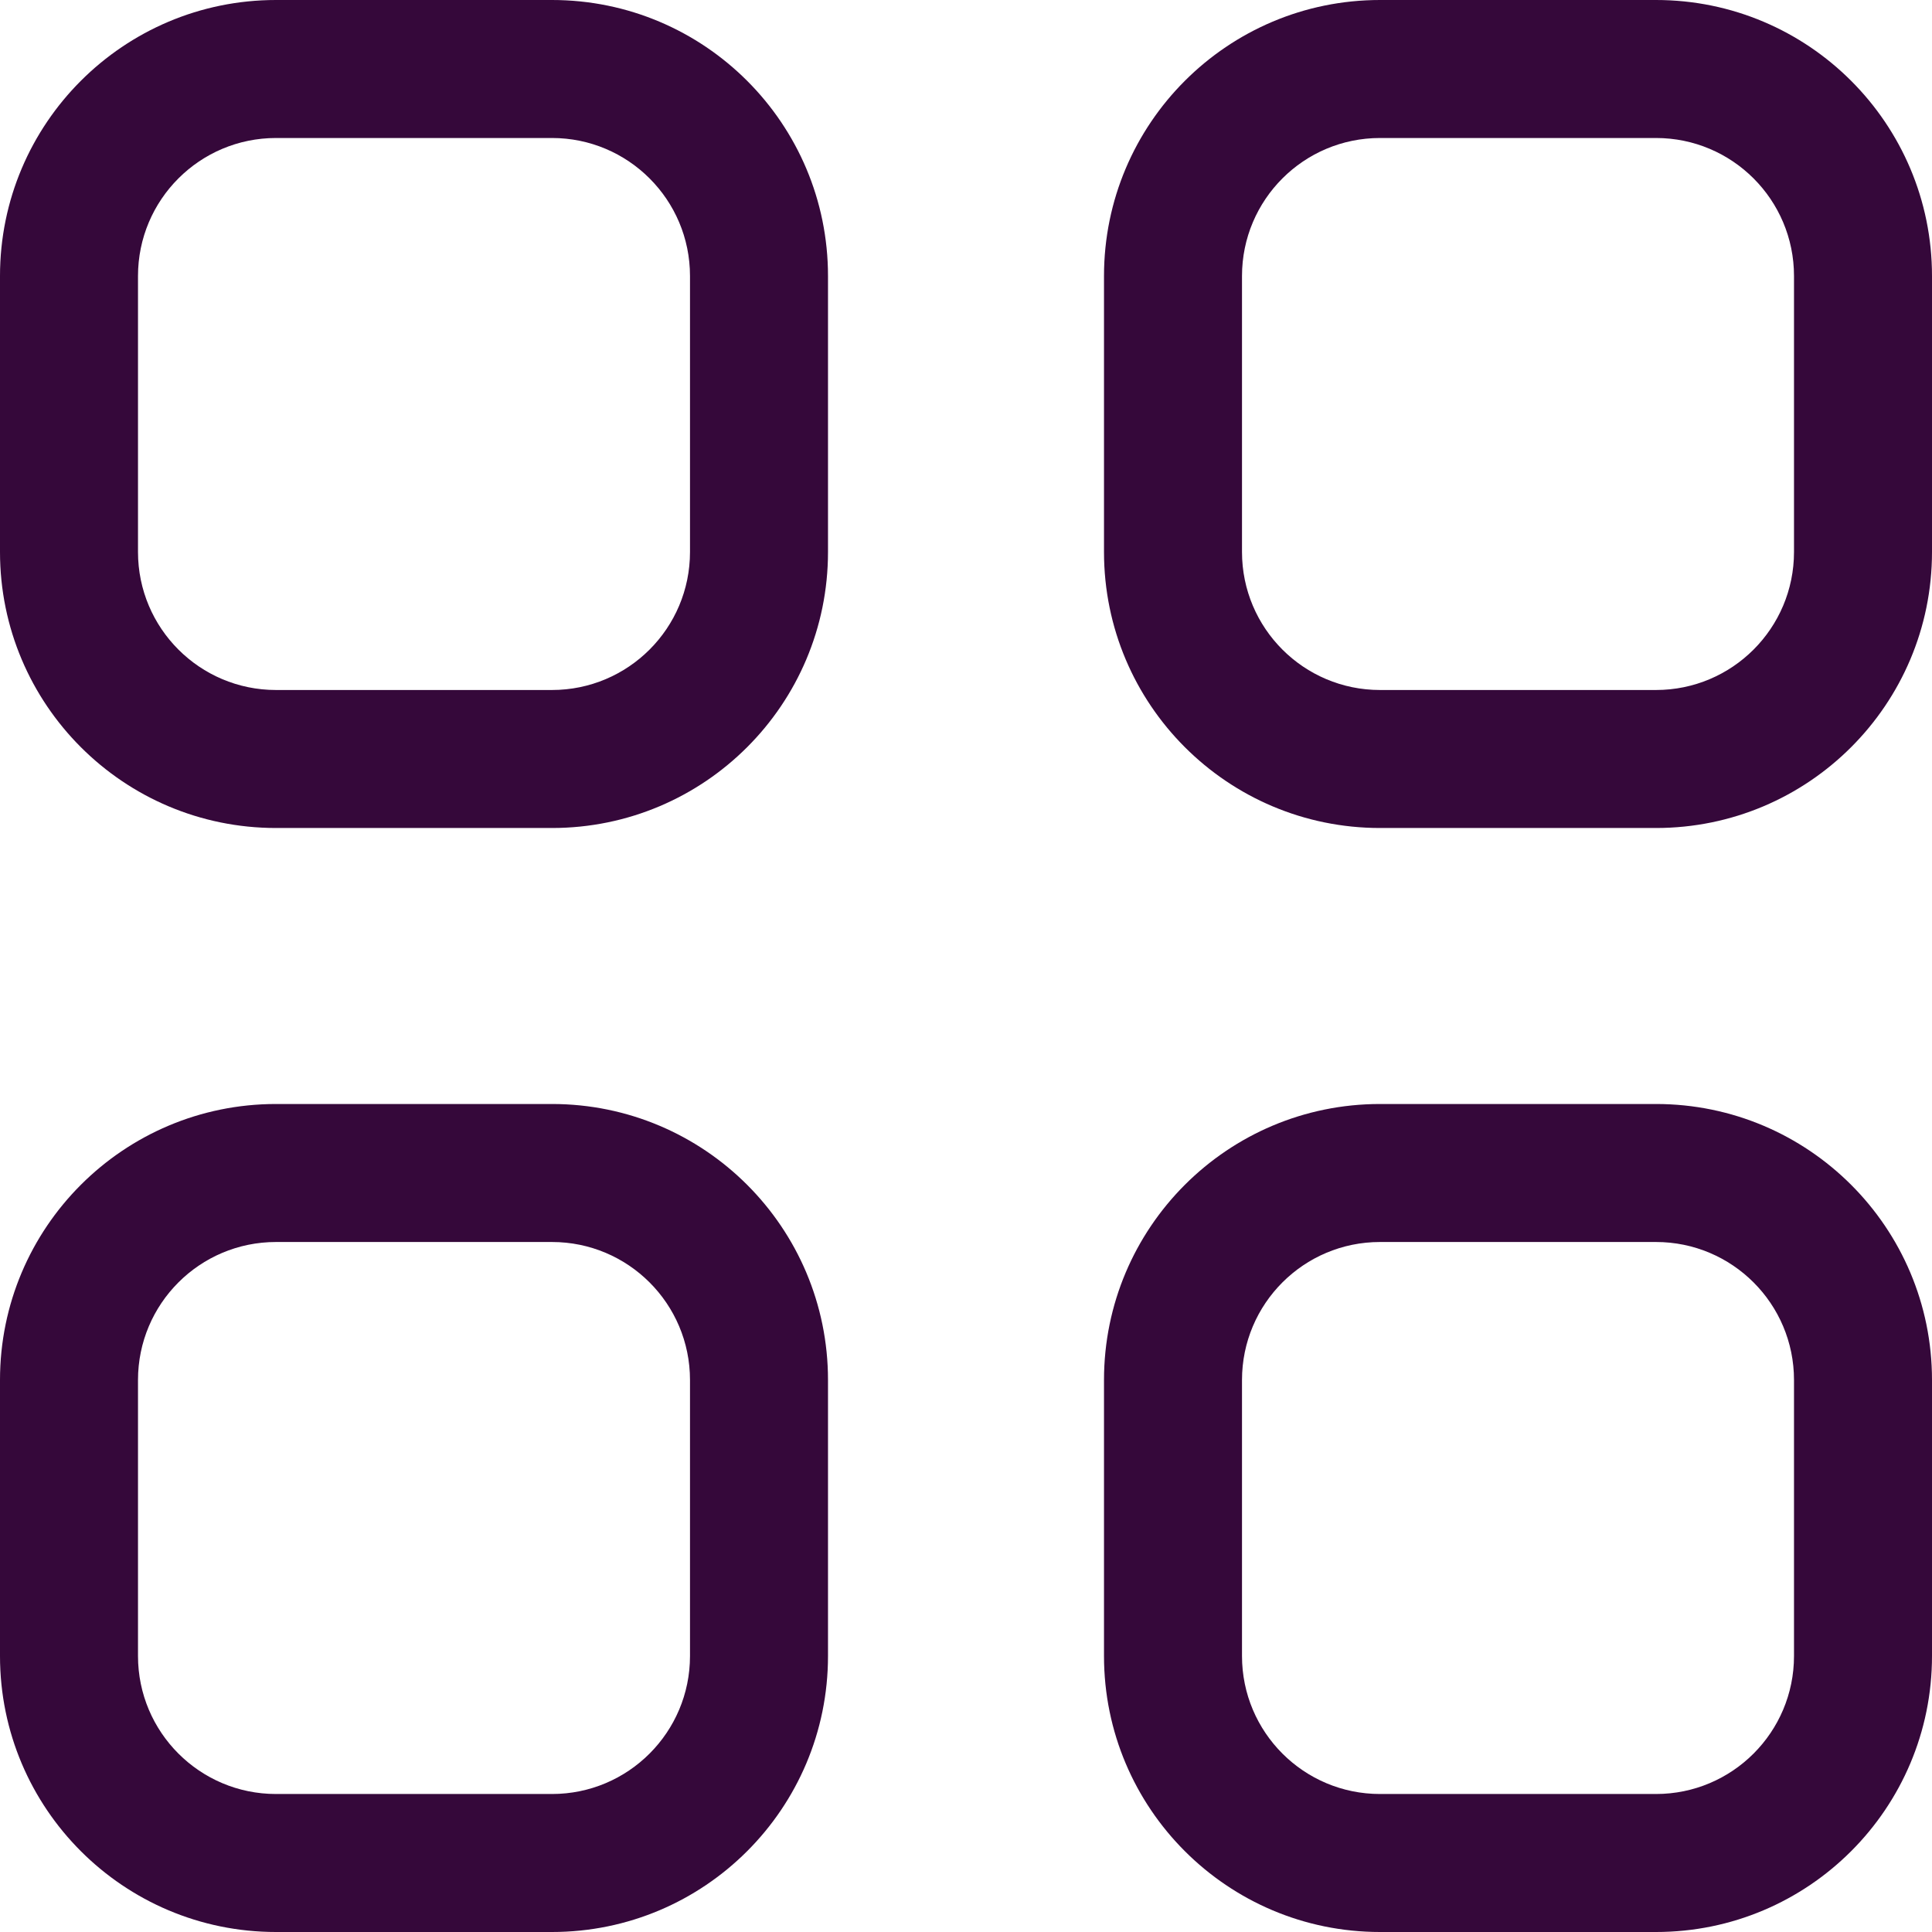
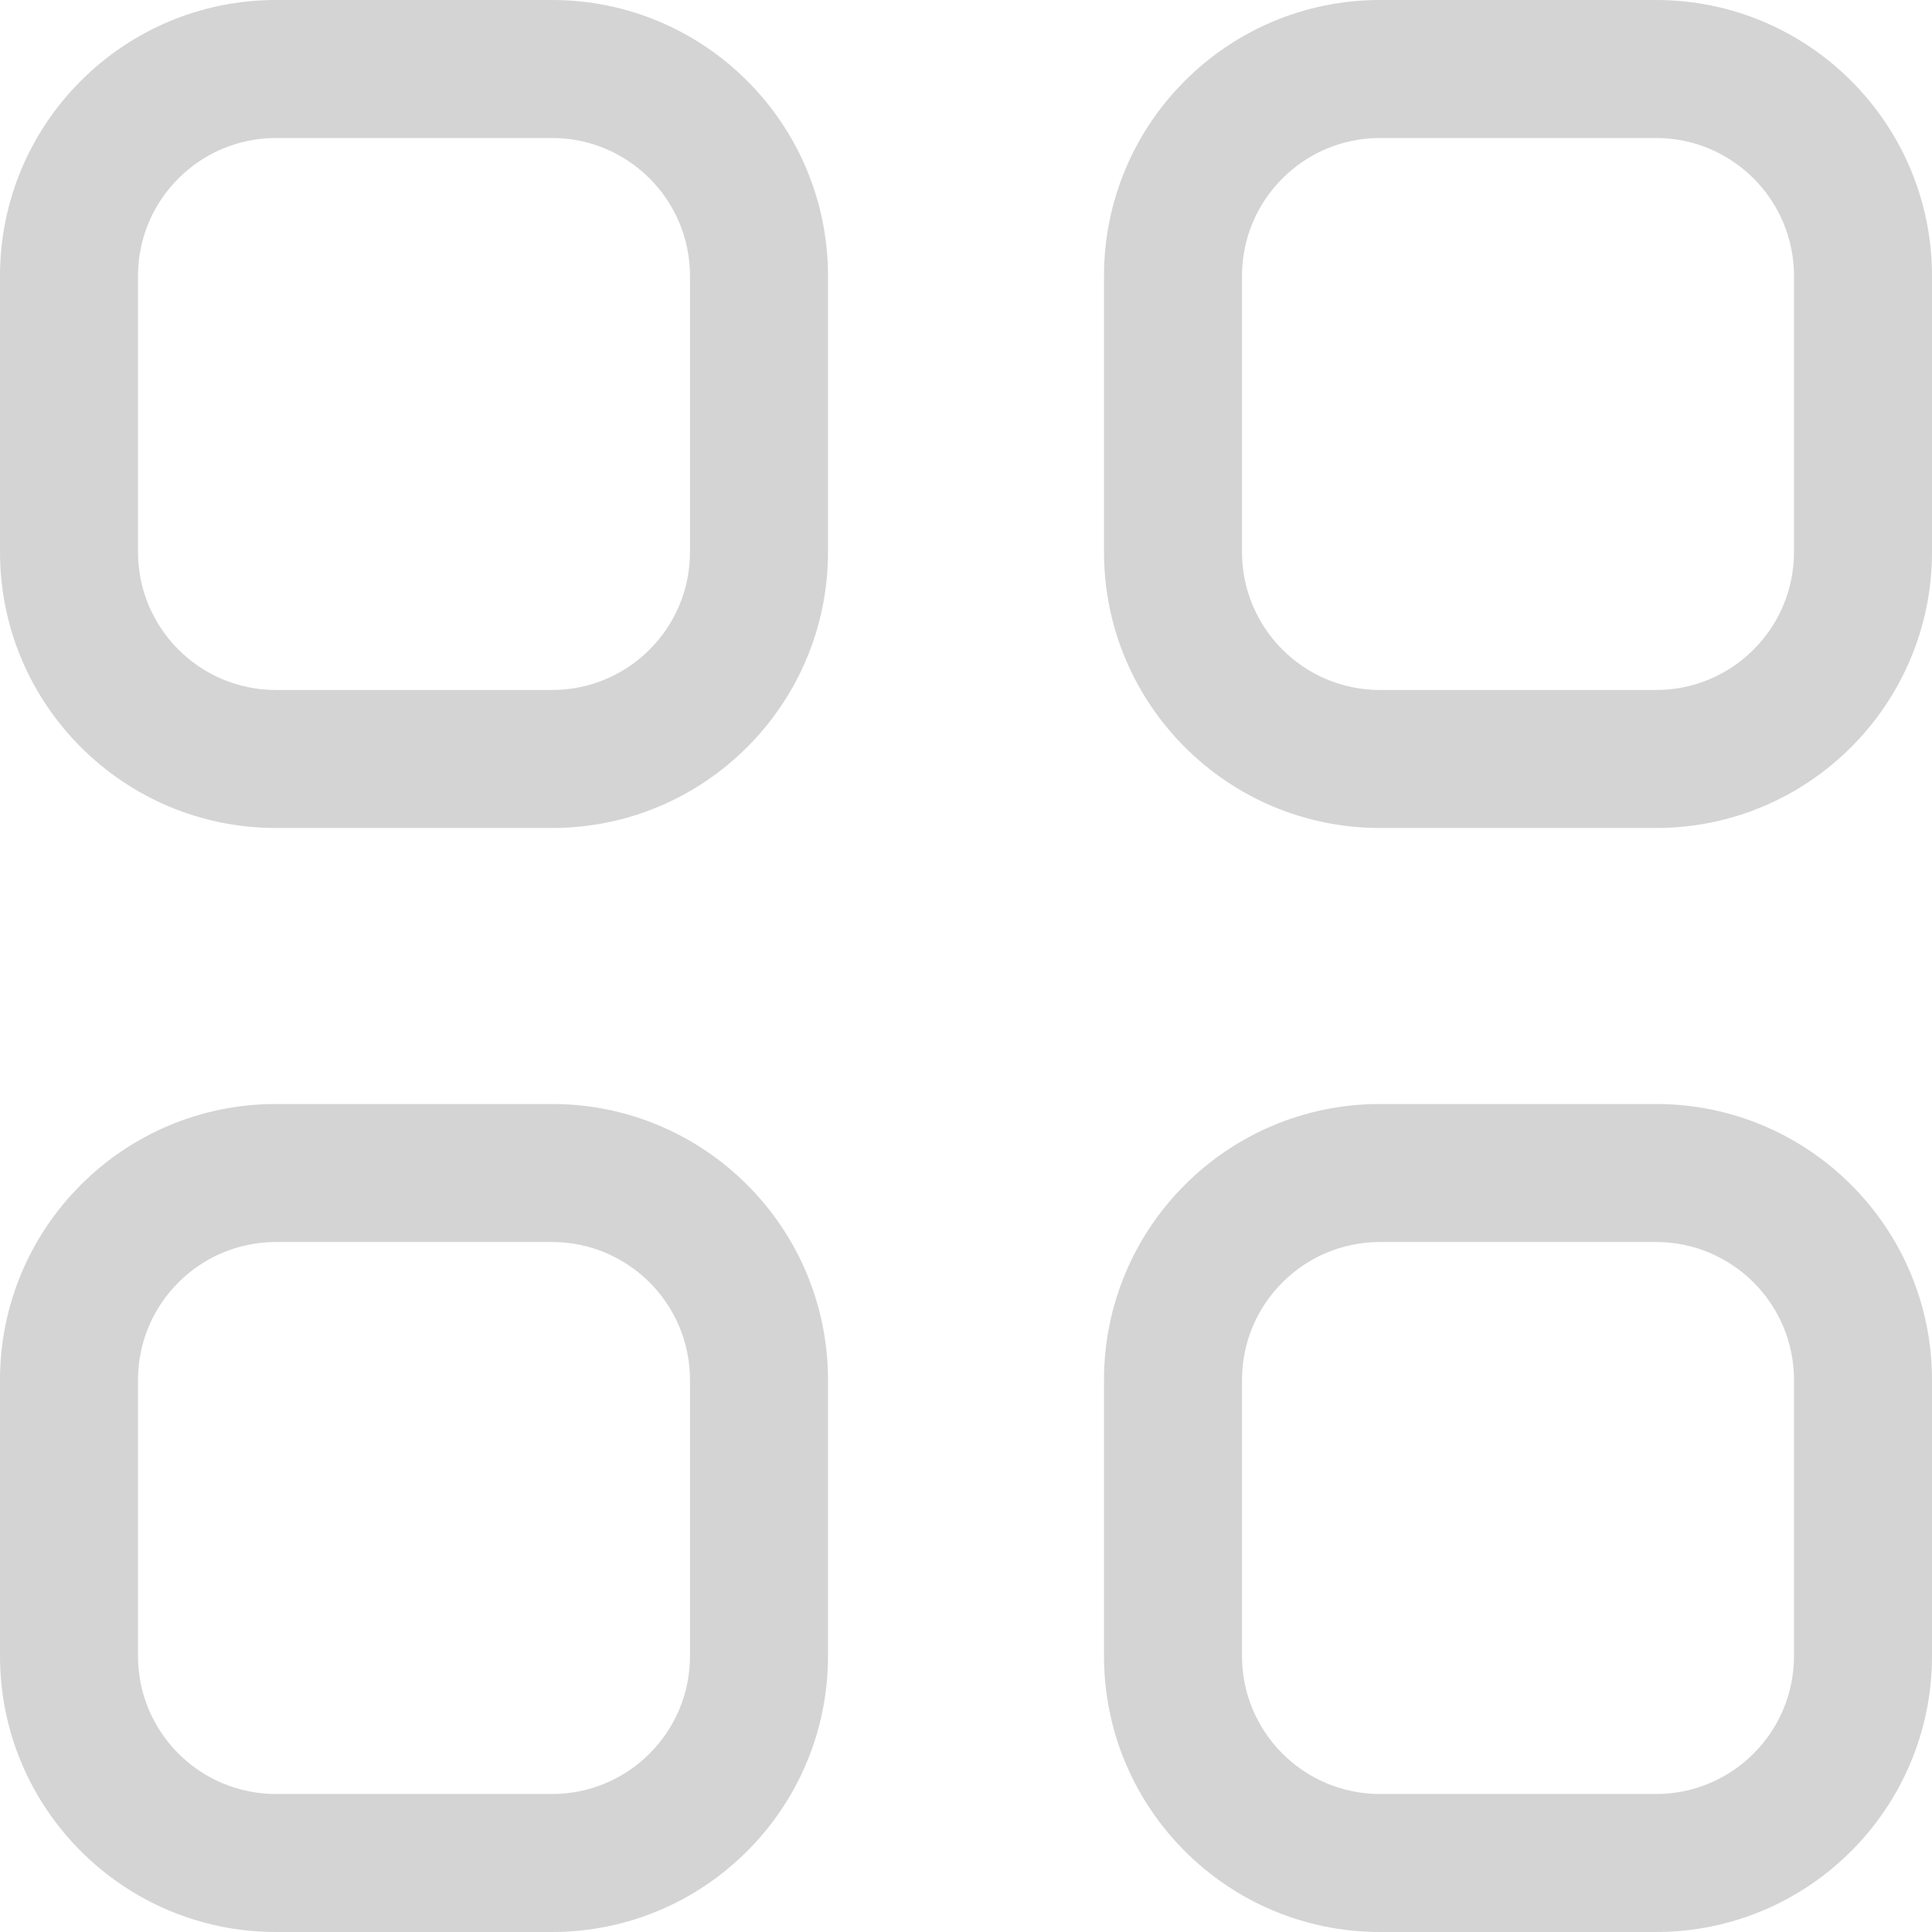
<svg xmlns="http://www.w3.org/2000/svg" width="28" height="28">
-   <path fill="#35083A" fill-rule="evenodd" d="M24 28h-4a4 4 0 0 1-4-4v-4a4 4 0 0 1 4-4h4a4 4 0 0 1 4 4v4a4 4 0 0 1-4 4zm2-8a2 2 0 0 0-2-2h-4a2 2 0 0 0-2 2v4a2 2 0 0 0 2 2h4a2 2 0 0 0 2-2v-4zm-2-8h-4a4 4 0 0 1-4-4V4a4 4 0 0 1 4-4h4a4 4 0 0 1 4 4v4a4 4 0 0 1-4 4zm2-8a2 2 0 0 0-2-2h-4a2 2 0 0 0-2 2v4a2 2 0 0 0 2 2h4a2 2 0 0 0 2-2V4zM8 28H4a4 4 0 0 1-4-4v-4a4 4 0 0 1 4-4h4a4 4 0 0 1 4 4v4a4 4 0 0 1-4 4zm2-8a2 2 0 0 0-2-2H4a2 2 0 0 0-2 2v4a2 2 0 0 0 2 2h4a2 2 0 0 0 2-2v-4zm-2-8H4a4 4 0 0 1-4-4V4a4 4 0 0 1 4-4h4a4 4 0 0 1 4 4v4a4 4 0 0 1-4 4zm2-8a2 2 0 0 0-2-2H4a2 2 0 0 0-2 2v4a2 2 0 0 0 2 2h4a2 2 0 0 0 2-2V4z" />
+   <path fill="#D4D4D4" fill-rule="evenodd" d="M24 28h-4a4 4 0 0 1-4-4v-4a4 4 0 0 1 4-4h4a4 4 0 0 1 4 4v4a4 4 0 0 1-4 4zm2-8a2 2 0 0 0-2-2h-4a2 2 0 0 0-2 2v4a2 2 0 0 0 2 2h4a2 2 0 0 0 2-2v-4zm-2-8h-4a4 4 0 0 1-4-4V4a4 4 0 0 1 4-4h4a4 4 0 0 1 4 4v4a4 4 0 0 1-4 4zm2-8a2 2 0 0 0-2-2h-4a2 2 0 0 0-2 2v4a2 2 0 0 0 2 2h4a2 2 0 0 0 2-2V4zM8 28H4a4 4 0 0 1-4-4v-4a4 4 0 0 1 4-4h4a4 4 0 0 1 4 4v4a4 4 0 0 1-4 4zm2-8a2 2 0 0 0-2-2H4a2 2 0 0 0-2 2v4a2 2 0 0 0 2 2h4a2 2 0 0 0 2-2v-4zm-2-8H4a4 4 0 0 1-4-4V4a4 4 0 0 1 4-4h4a4 4 0 0 1 4 4v4a4 4 0 0 1-4 4zm2-8a2 2 0 0 0-2-2H4a2 2 0 0 0-2 2v4a2 2 0 0 0 2 2h4a2 2 0 0 0 2-2V4z" />
</svg>
